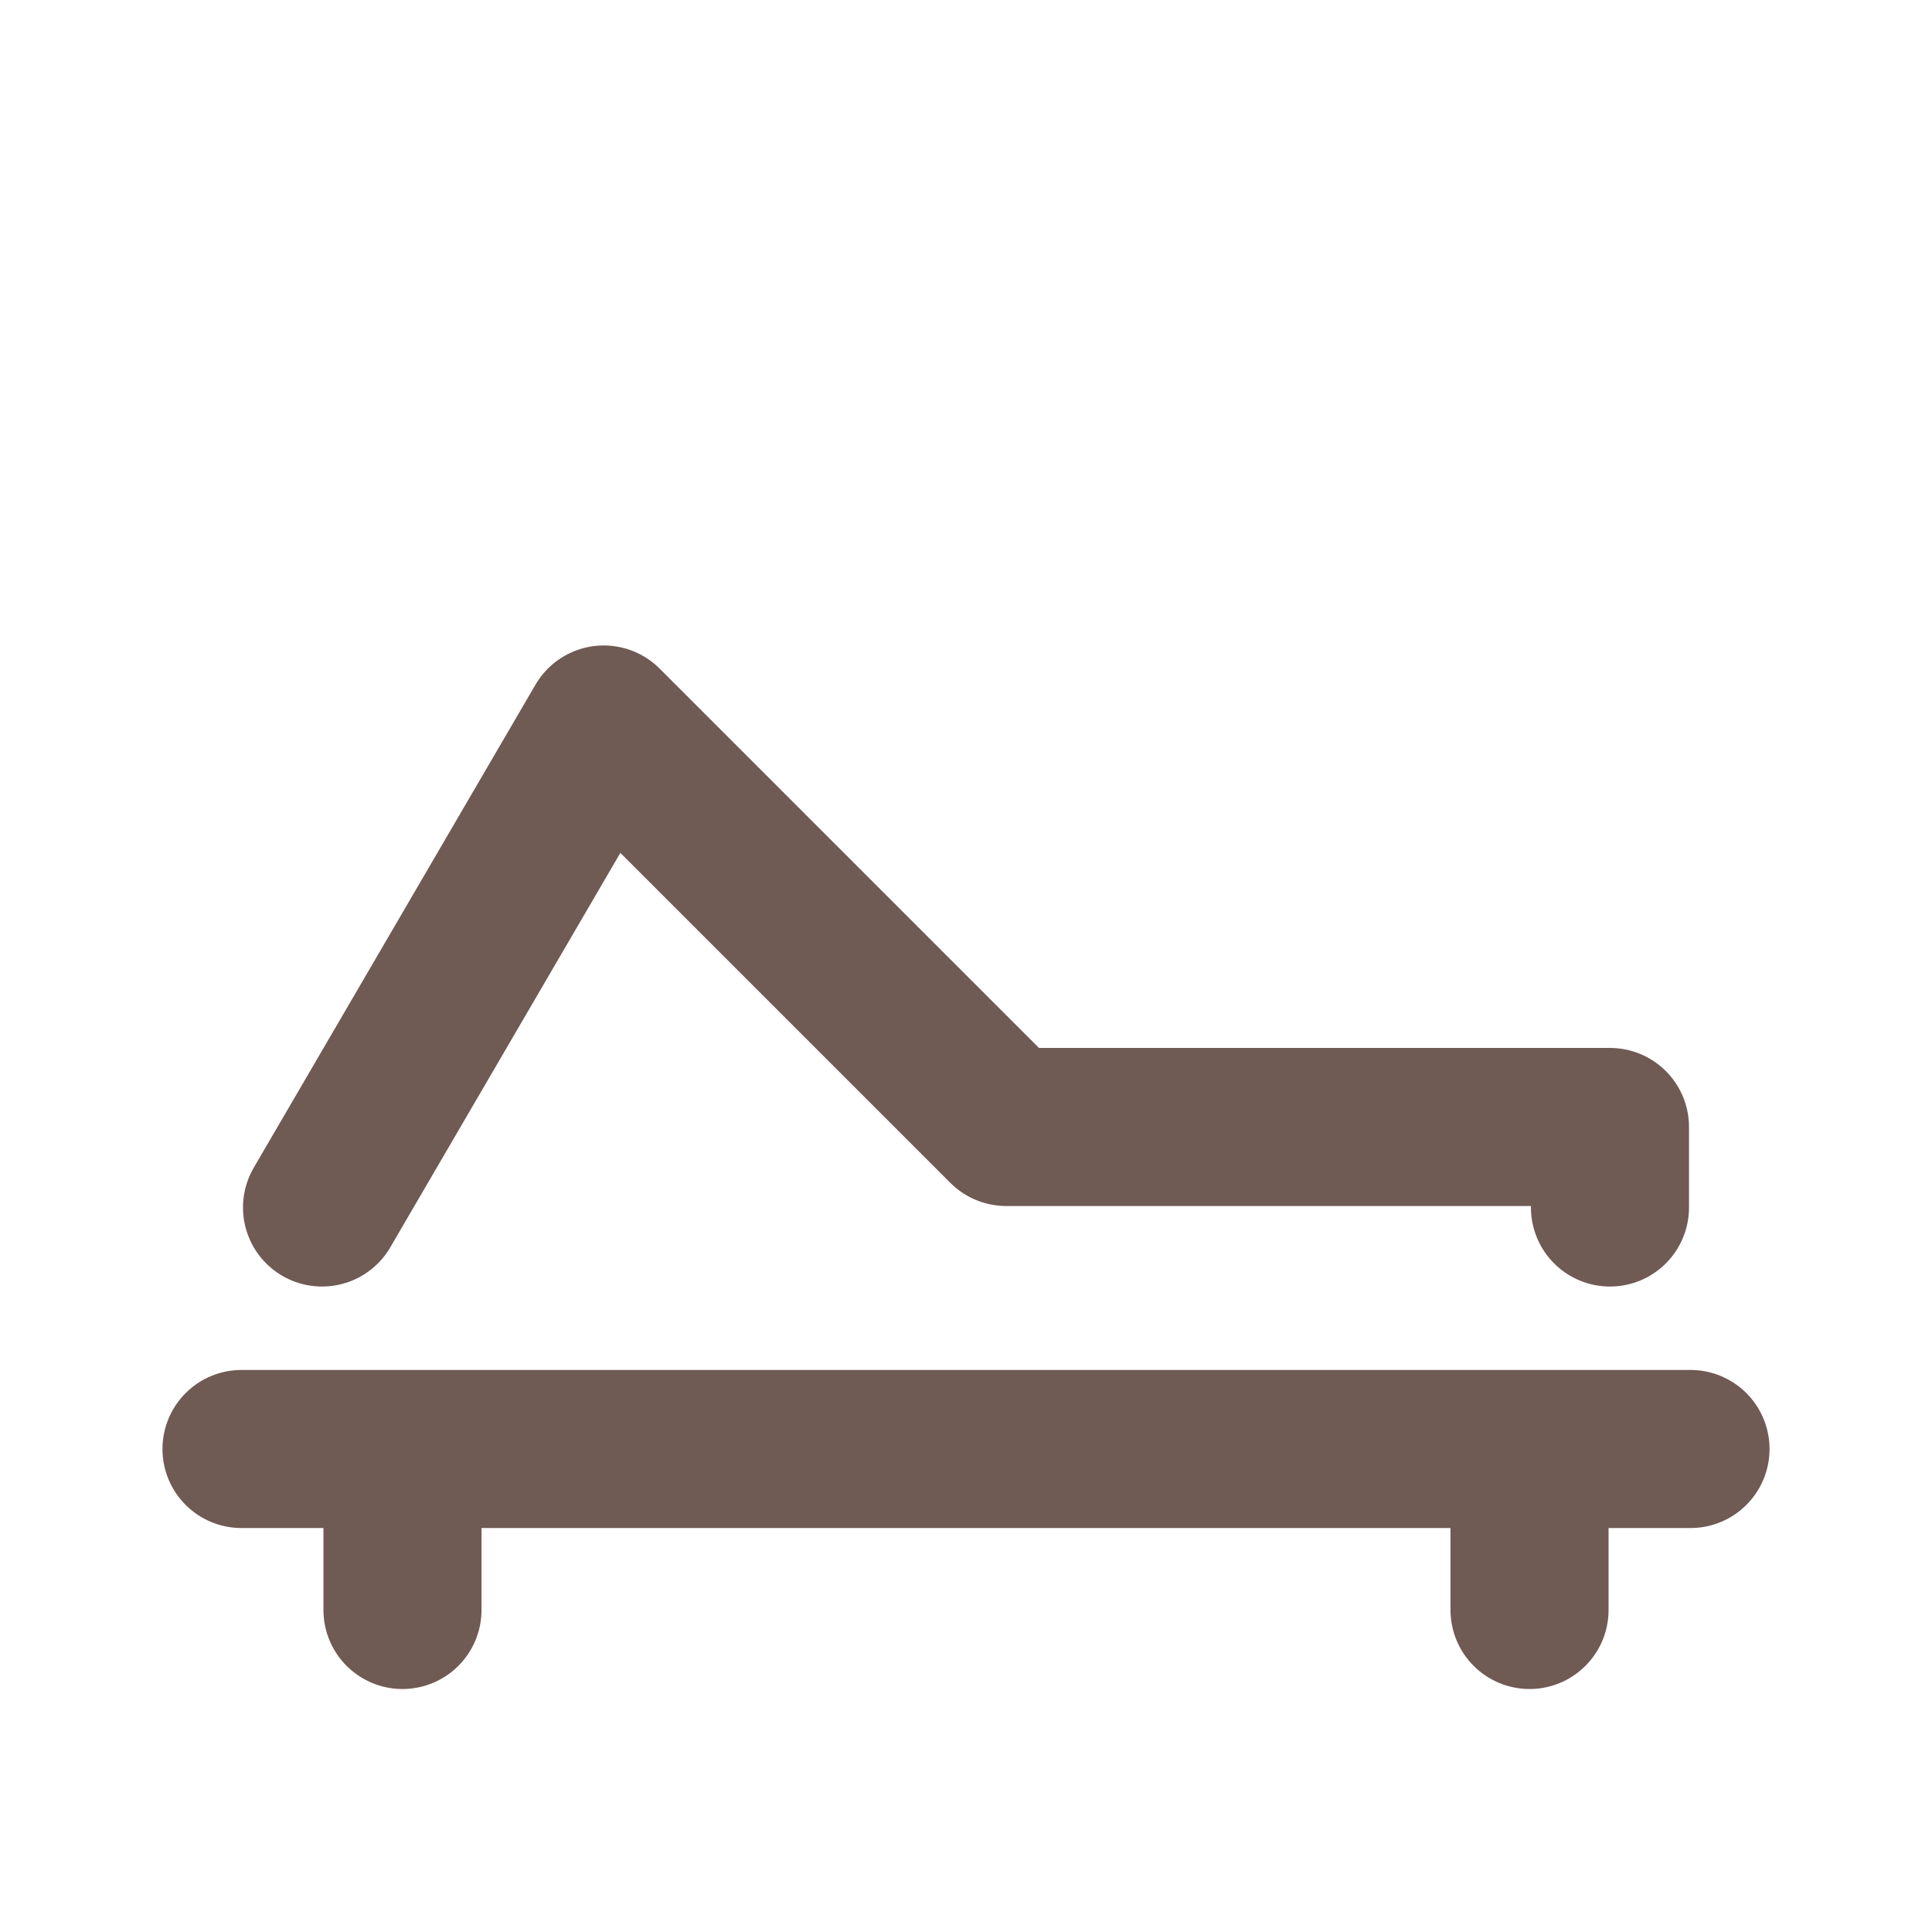
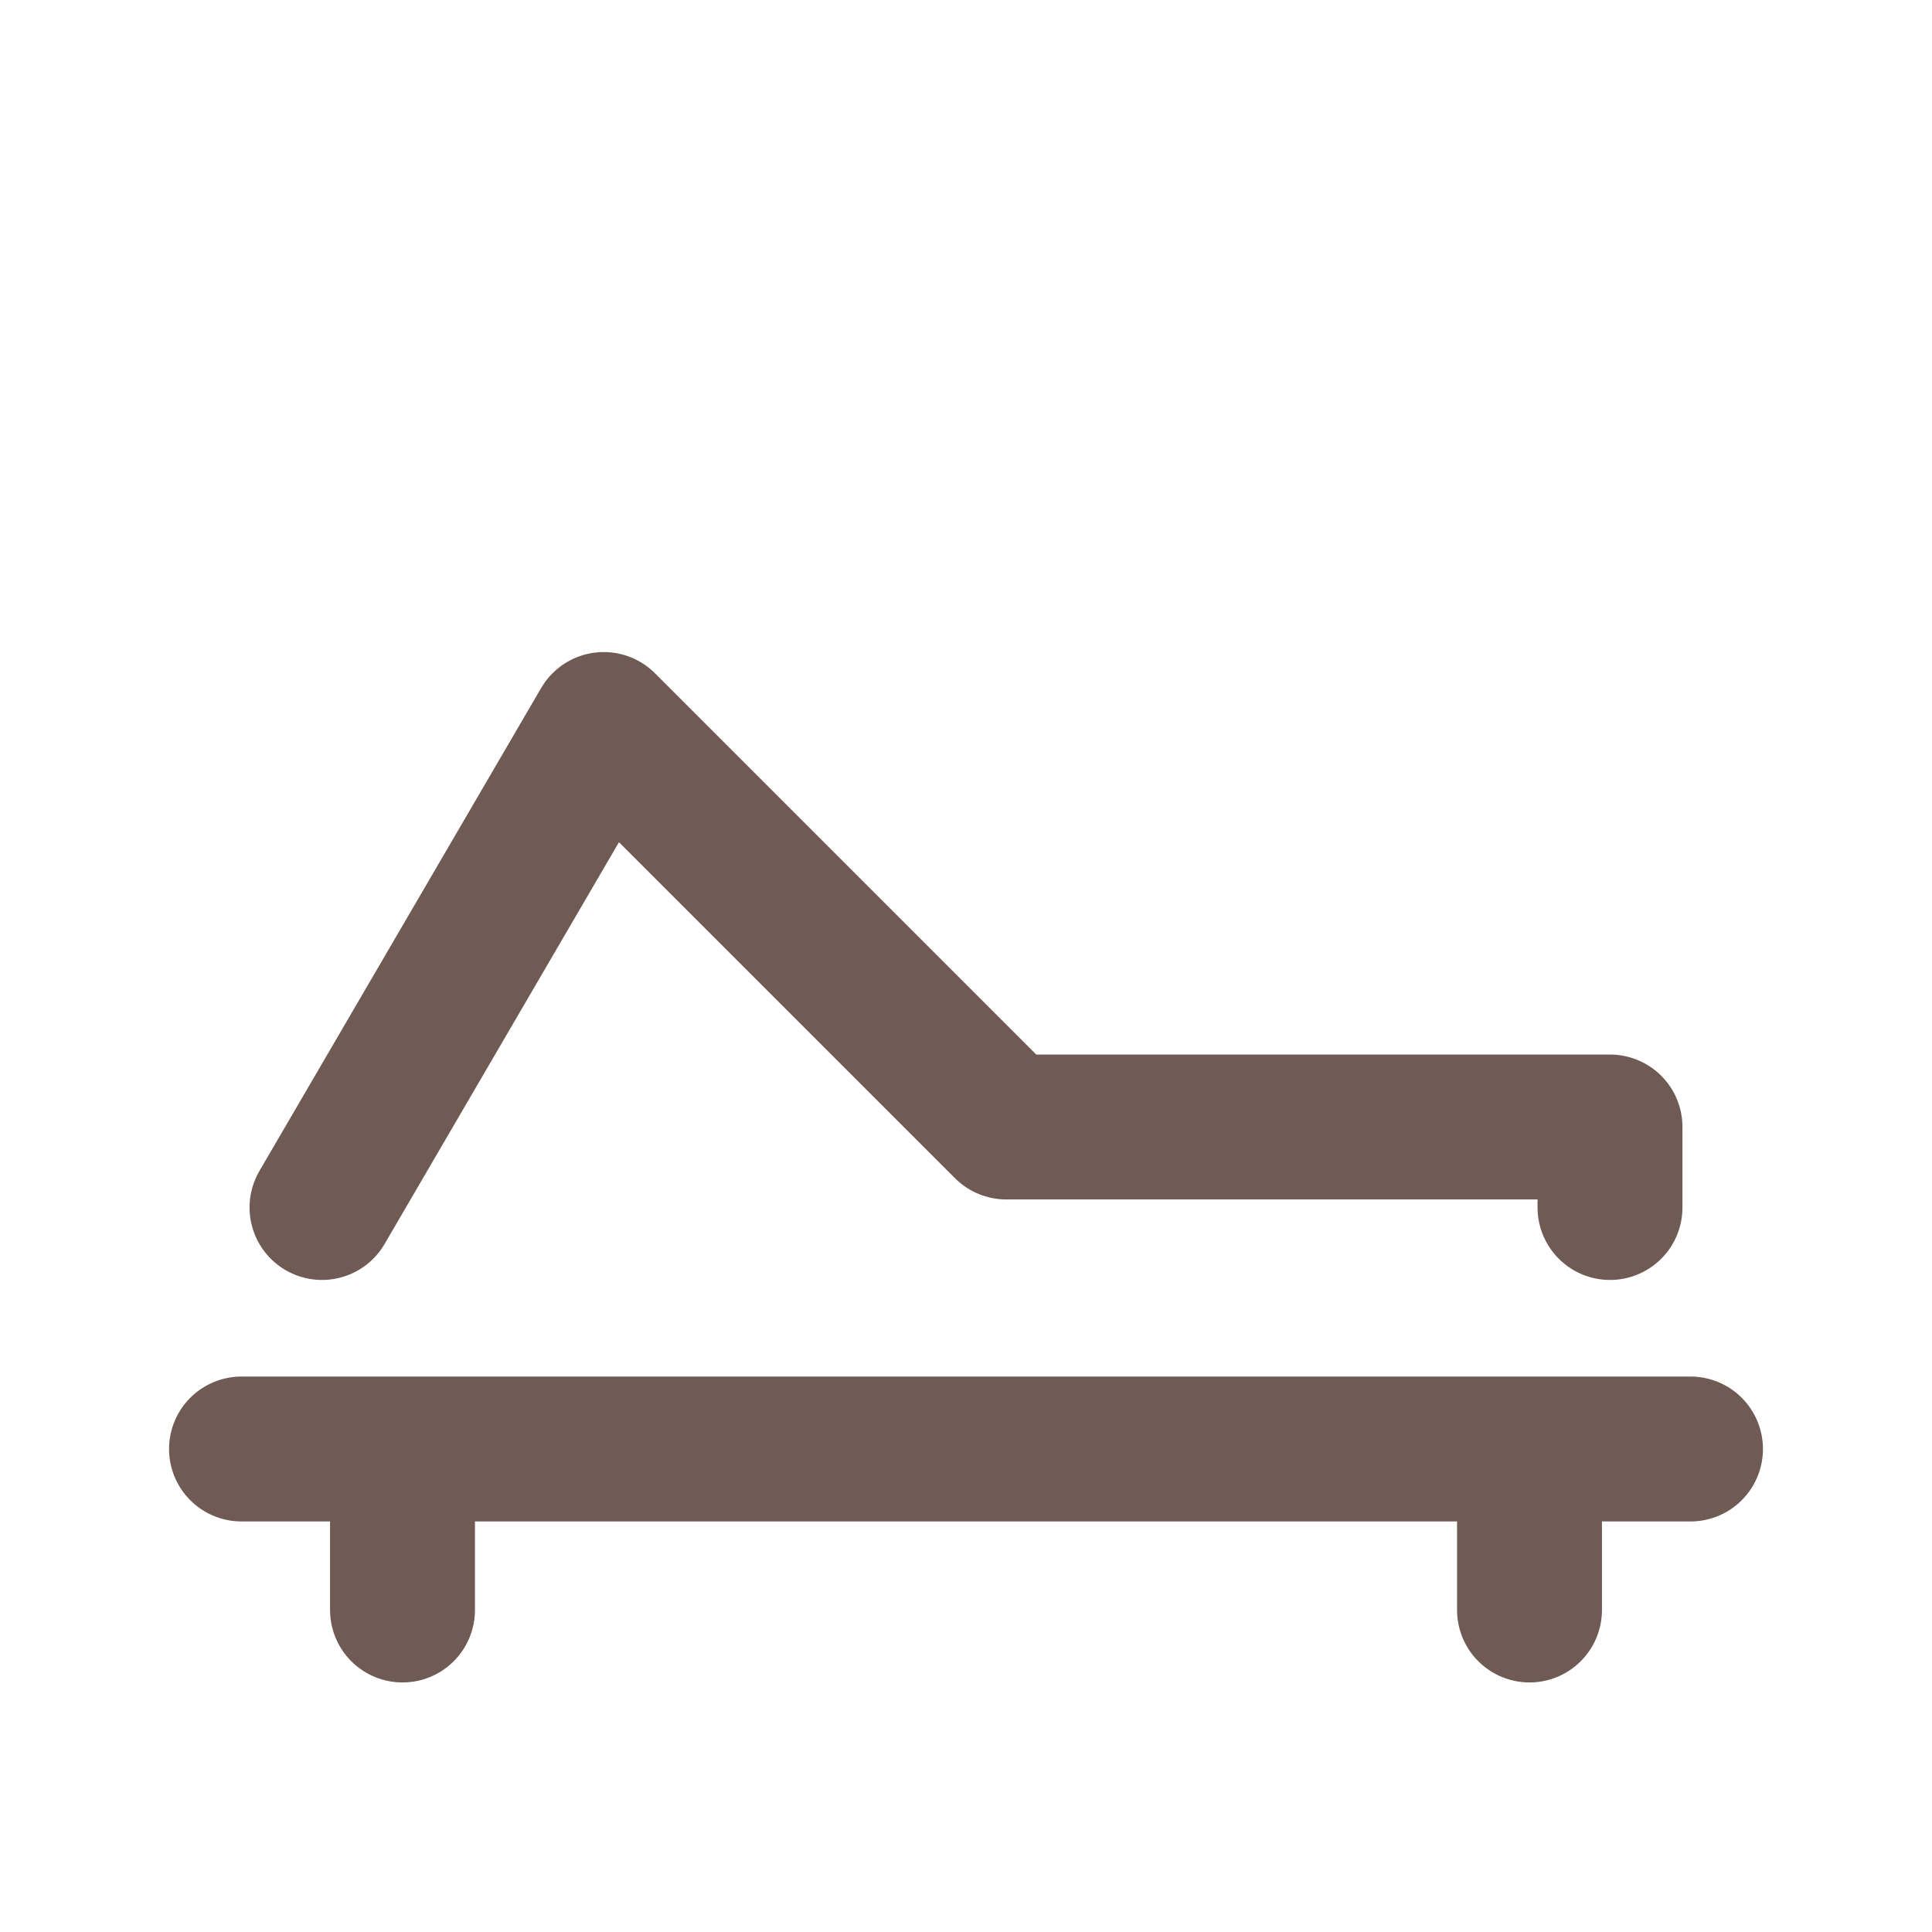
- <svg xmlns="http://www.w3.org/2000/svg" preserveAspectRatio="none" overflow="visible" style="display: block;" width="22" height="22" viewBox="0 0 22 22" fill="none">
-   <g id="icon">
-     <path id="Vector" d="M2.75 16.5H4.583M4.583 16.5H17.417M4.583 16.5V18.333M17.417 16.5H19.25M17.417 16.5V18.333M3.667 13.75L6.875 8.25L11.458 12.833H18.333V13.75" stroke-width="1.8" stroke-linecap="round" stroke-linejoin="round" stroke="#705A54" />
-   </g>
+ <svg xmlns="http://www.w3.org/2000/svg" width="22" height="22" viewBox="0 0 24 24" fill="none" stroke="#705A54" stroke-width="1.8" stroke-linecap="round" stroke-linejoin="round">
+   <path d="M3 18h18M5 18v2M19 18v2M4 15l3.5-6 5 5H20v1" />
</svg>
